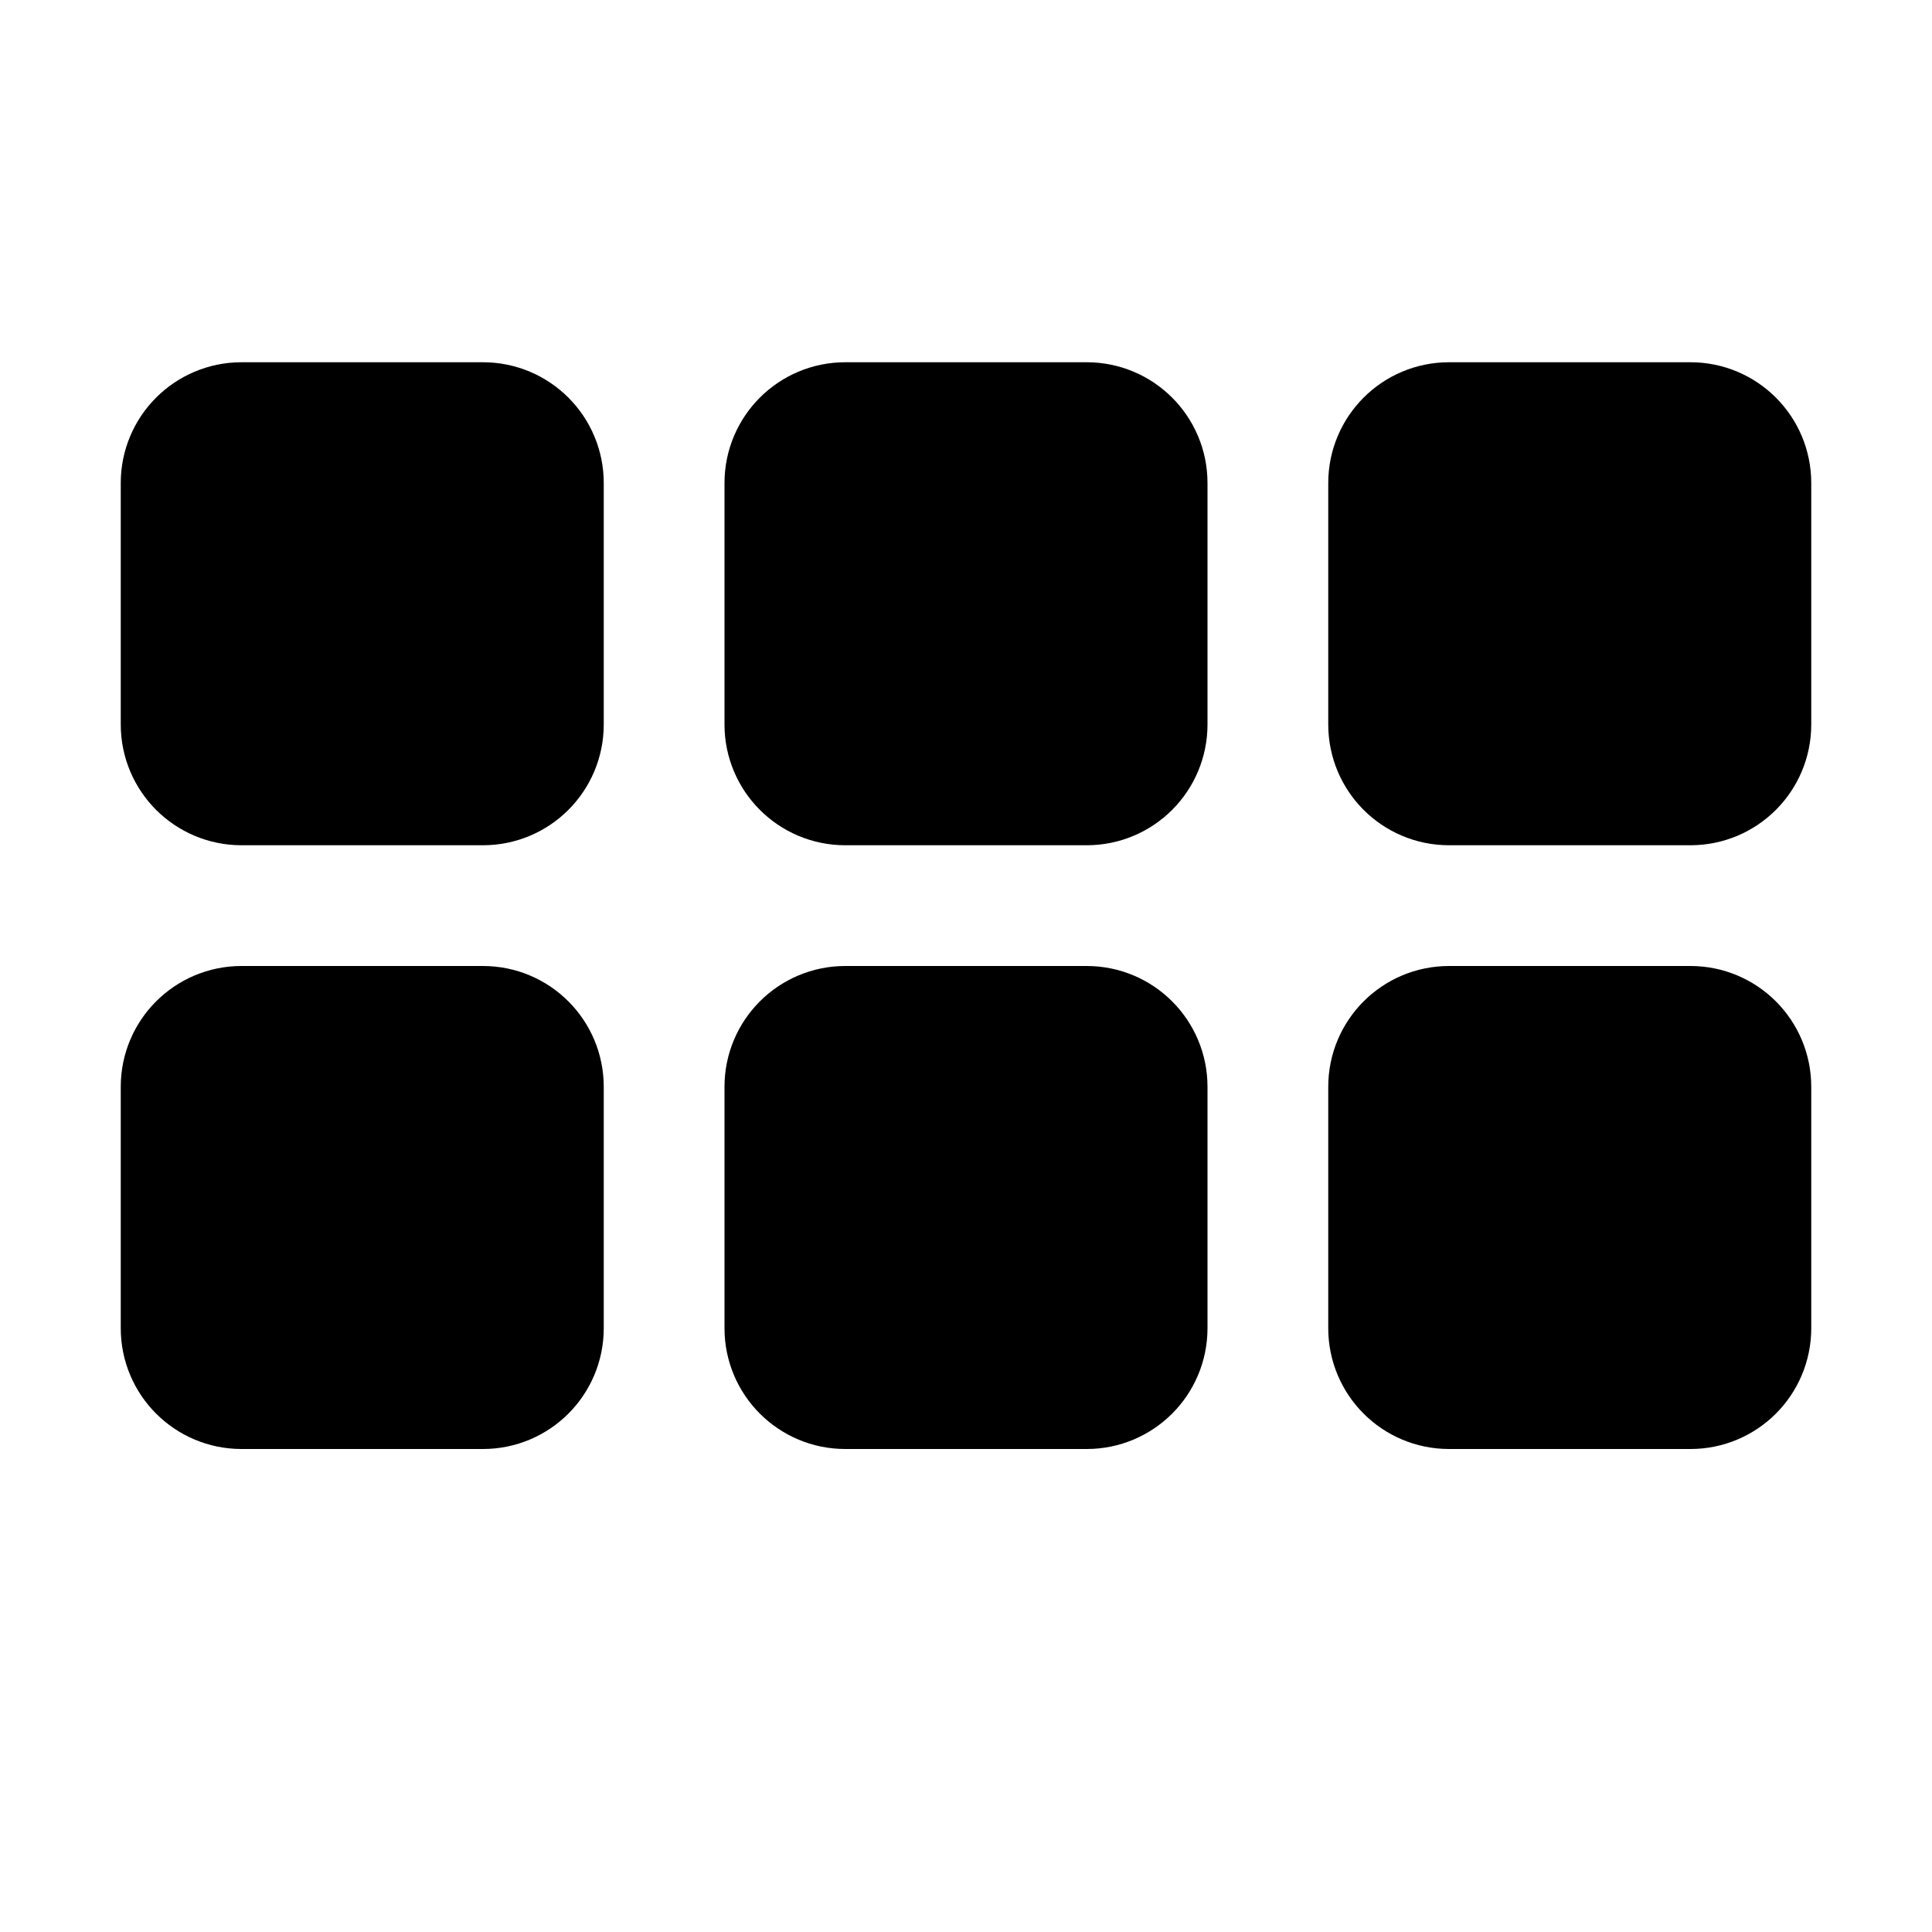
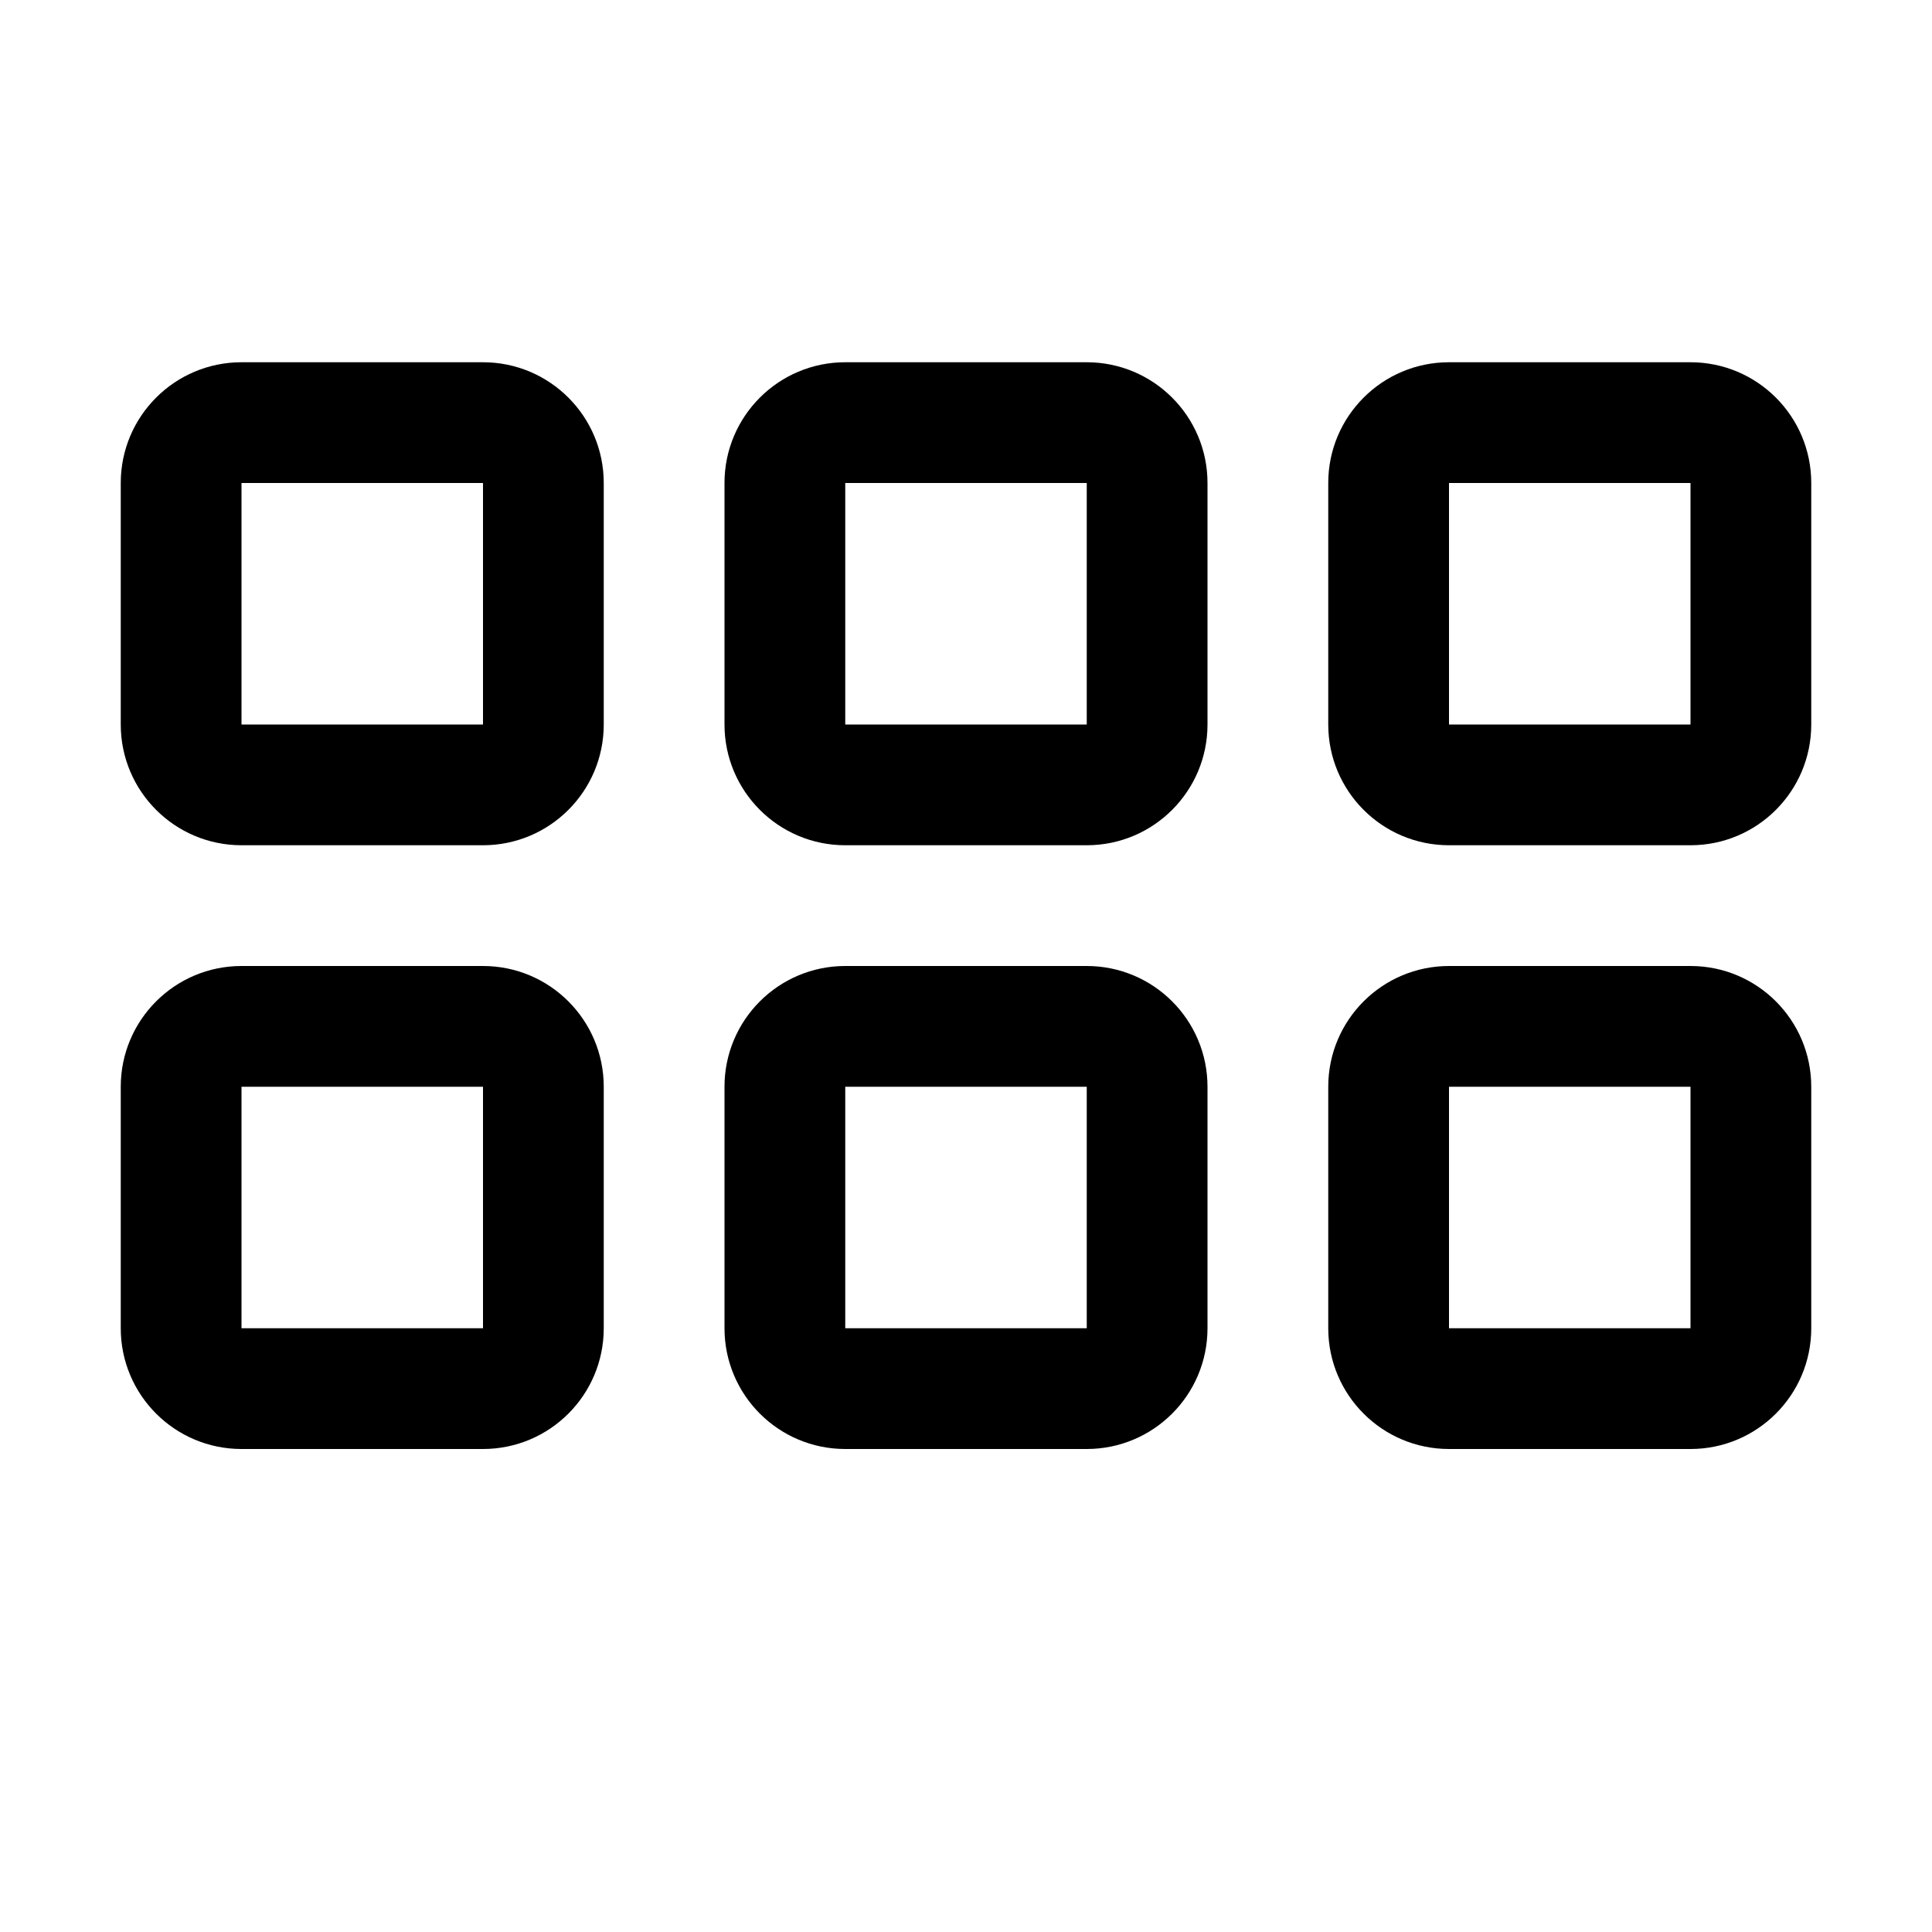
<svg xmlns="http://www.w3.org/2000/svg" class="bi bi-grid-3x2-gap" width="1em" height="1em" viewBox="0 0 16 16" fill="currentColor">
-   <path stroke="#000" d="M1.5 4a.5.5 0 01.5-.5h2a.5.5 0 01.5.5v2a.5.5 0 01-.5.5H2a.5.5 0 01-.5-.5V4zm5 0a.5.5 0 01.5-.5h2a.5.5 0 01.5.5v2a.5.5 0 01-.5.5H7a.5.5 0 01-.5-.5V4zm5 0a.5.5 0 01.5-.5h2a.5.5 0 01.5.5v2a.5.5 0 01-.5.5h-2a.5.5 0 01-.5-.5V4zm-10 5a.5.5 0 01.5-.5h2a.5.5 0 01.5.5v2a.5.5 0 01-.5.5H2a.5.5 0 01-.5-.5V9zm5 0a.5.5 0 01.5-.5h2a.5.5 0 01.5.5v2a.5.5 0 01-.5.5H7a.5.5 0 01-.5-.5V9zm5 0a.5.5 0 01.5-.5h2a.5.5 0 01.5.5v2a.5.5 0 01-.5.5h-2a.5.5 0 01-.5-.5V9z" />
+   <path fill-rule="evenodd" d="M4 4H2v2h2V4zm1 7V9a1 1 0 00-1-1H2a1 1 0 00-1 1v2a1 1 0 001 1h2a1 1 0 001-1zm0-5V4a1 1 0 00-1-1H2a1 1 0 00-1 1v2a1 1 0 001 1h2a1 1 0 001-1zm5 5V9a1 1 0 00-1-1H7a1 1 0 00-1 1v2a1 1 0 001 1h2a1 1 0 001-1zm0-5V4a1 1 0 00-1-1H7a1 1 0 00-1 1v2a1 1 0 001 1h2a1 1 0 001-1zM9 4H7v2h2V4zm5 0h-2v2h2V4zM4 9H2v2h2V9zm5 0H7v2h2V9zm5 0h-2v2h2V9zm-3-5a1 1 0 011-1h2a1 1 0 011 1v2a1 1 0 01-1 1h-2a1 1 0 01-1-1V4zm1 4a1 1 0 00-1 1v2a1 1 0 001 1h2a1 1 0 001-1V9a1 1 0 00-1-1h-2z" clip-rule="evenodd" />
</svg>
